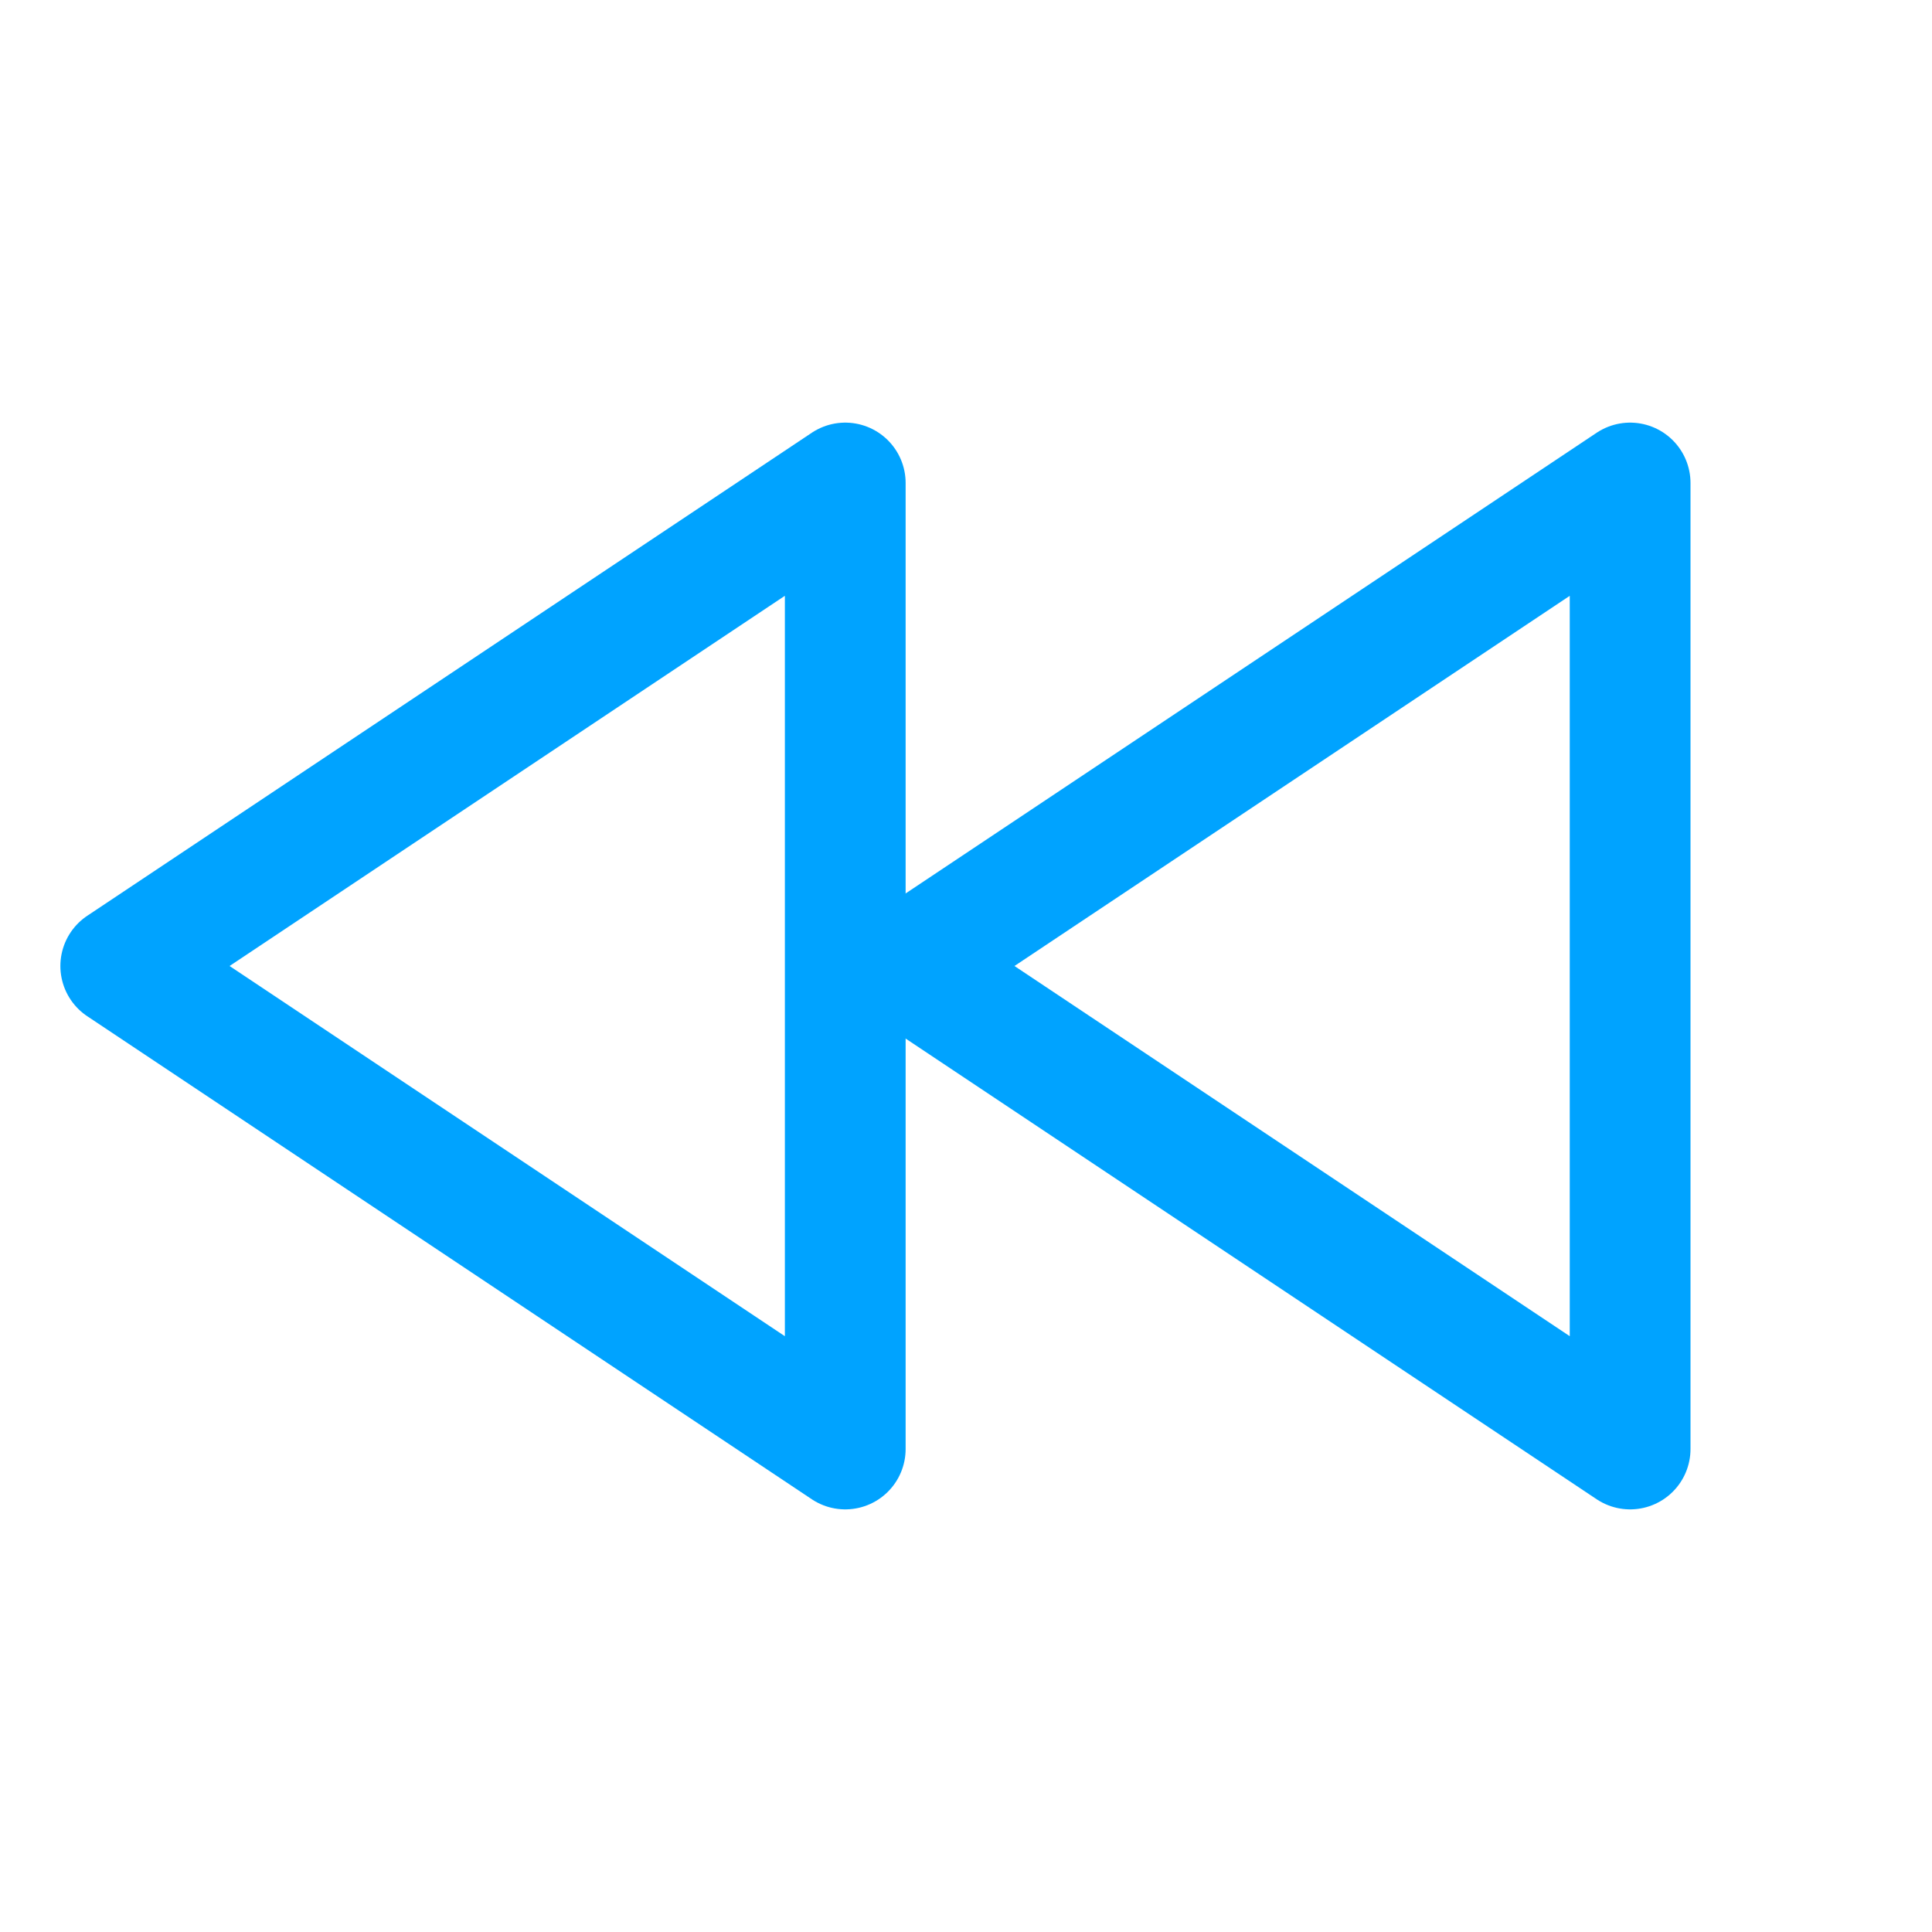
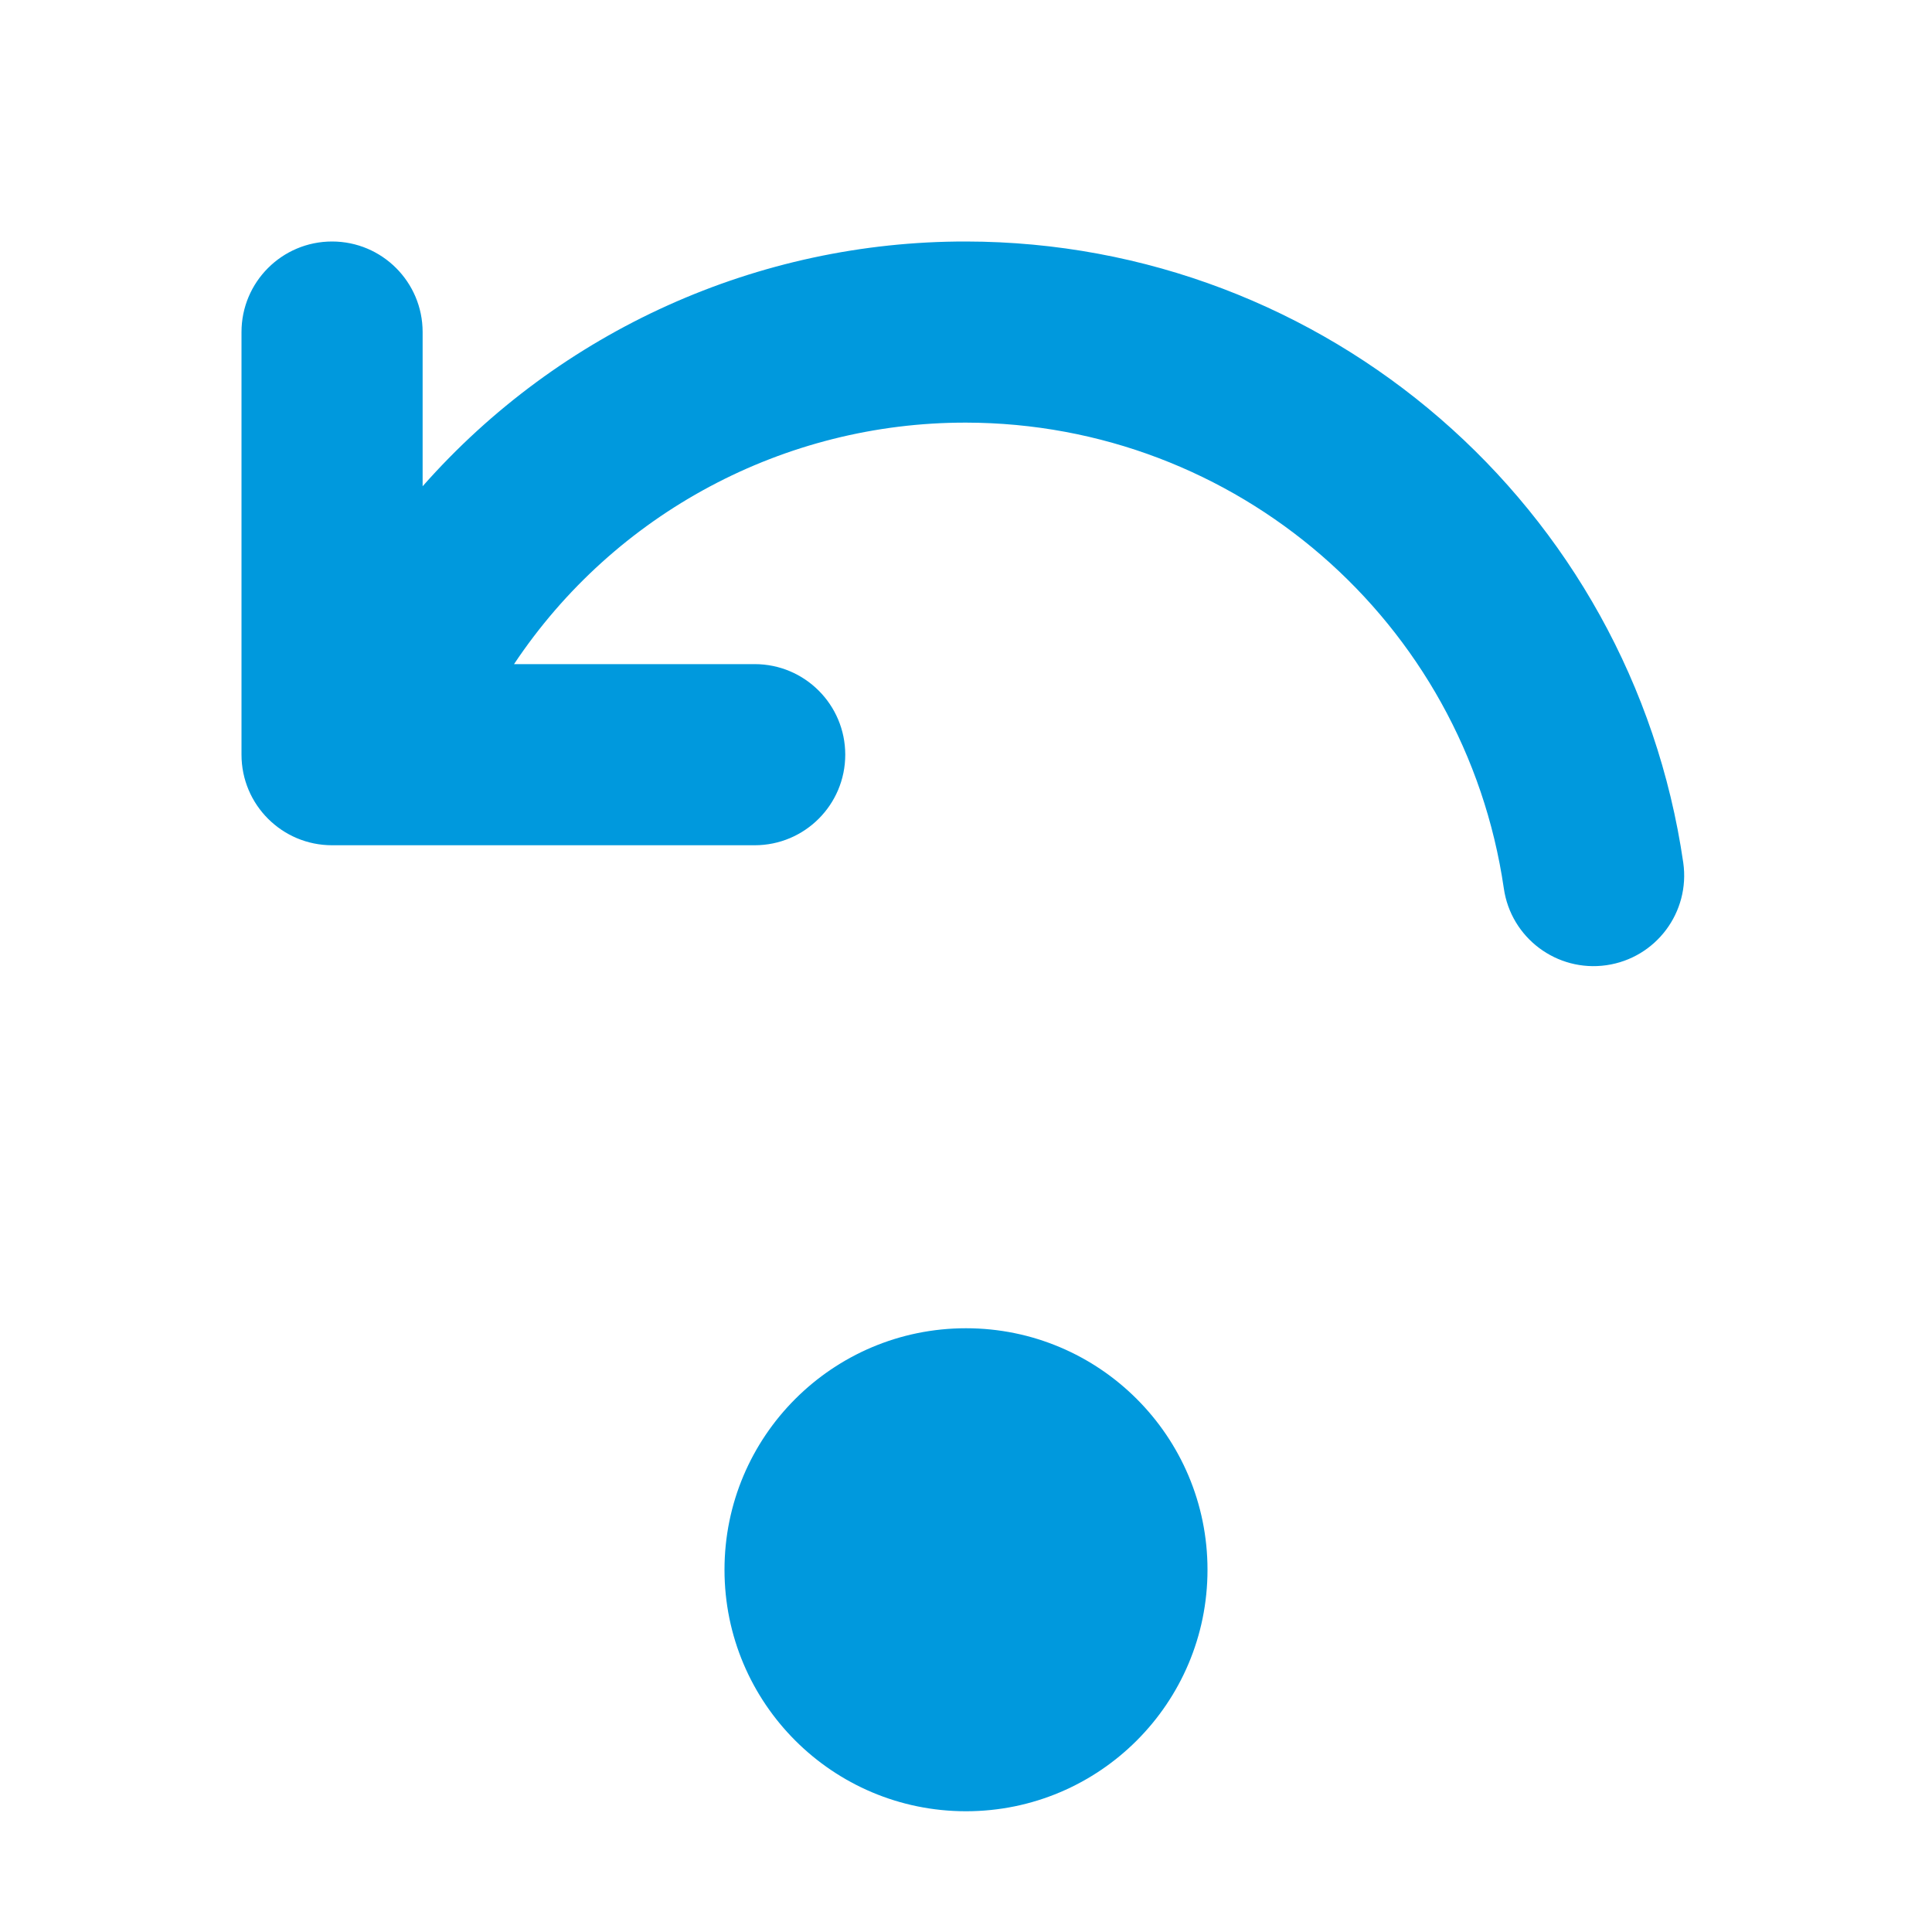
- <svg xmlns="http://www.w3.org/2000/svg" width="64" height="64" viewBox="0 0 64 64">
-   <g fill="none" stroke="#00a3ff" stroke-width="4" stroke-linecap="round" stroke-linejoin="round">
-     <path d="M54 16L30 32l24 16V16z" />
-     <path d="M28 16L4 32l24 16V16z" />
-   </g>
+ <svg xmlns="http://www.w3.org/2000/svg" width="16" height="16" viewBox="0 0 16 16" fill="#0099dd">
+   <path d="M10 13a2 2 0 1 1-4 0 2 2 0 0 1 4 0Z" />
+   <path d="M2.75 2a.75.75 0 0 1 .75.75v1.277A5.99 5.99 0 0 1 8 2a6.01 6.01 0 0 1 5.94 5.144.75.75 0 0 1-1.486.213A4.508 4.508 0 0 0 8 3.5a4.49 4.49 0 0 0-3.743 2H6.25a.75.75 0 0 1 0 1.5h-3.5A.75.75 0 0 1 2 6.25v-3.5A.75.75 0 0 1 2.75 2Z" />
</svg>
